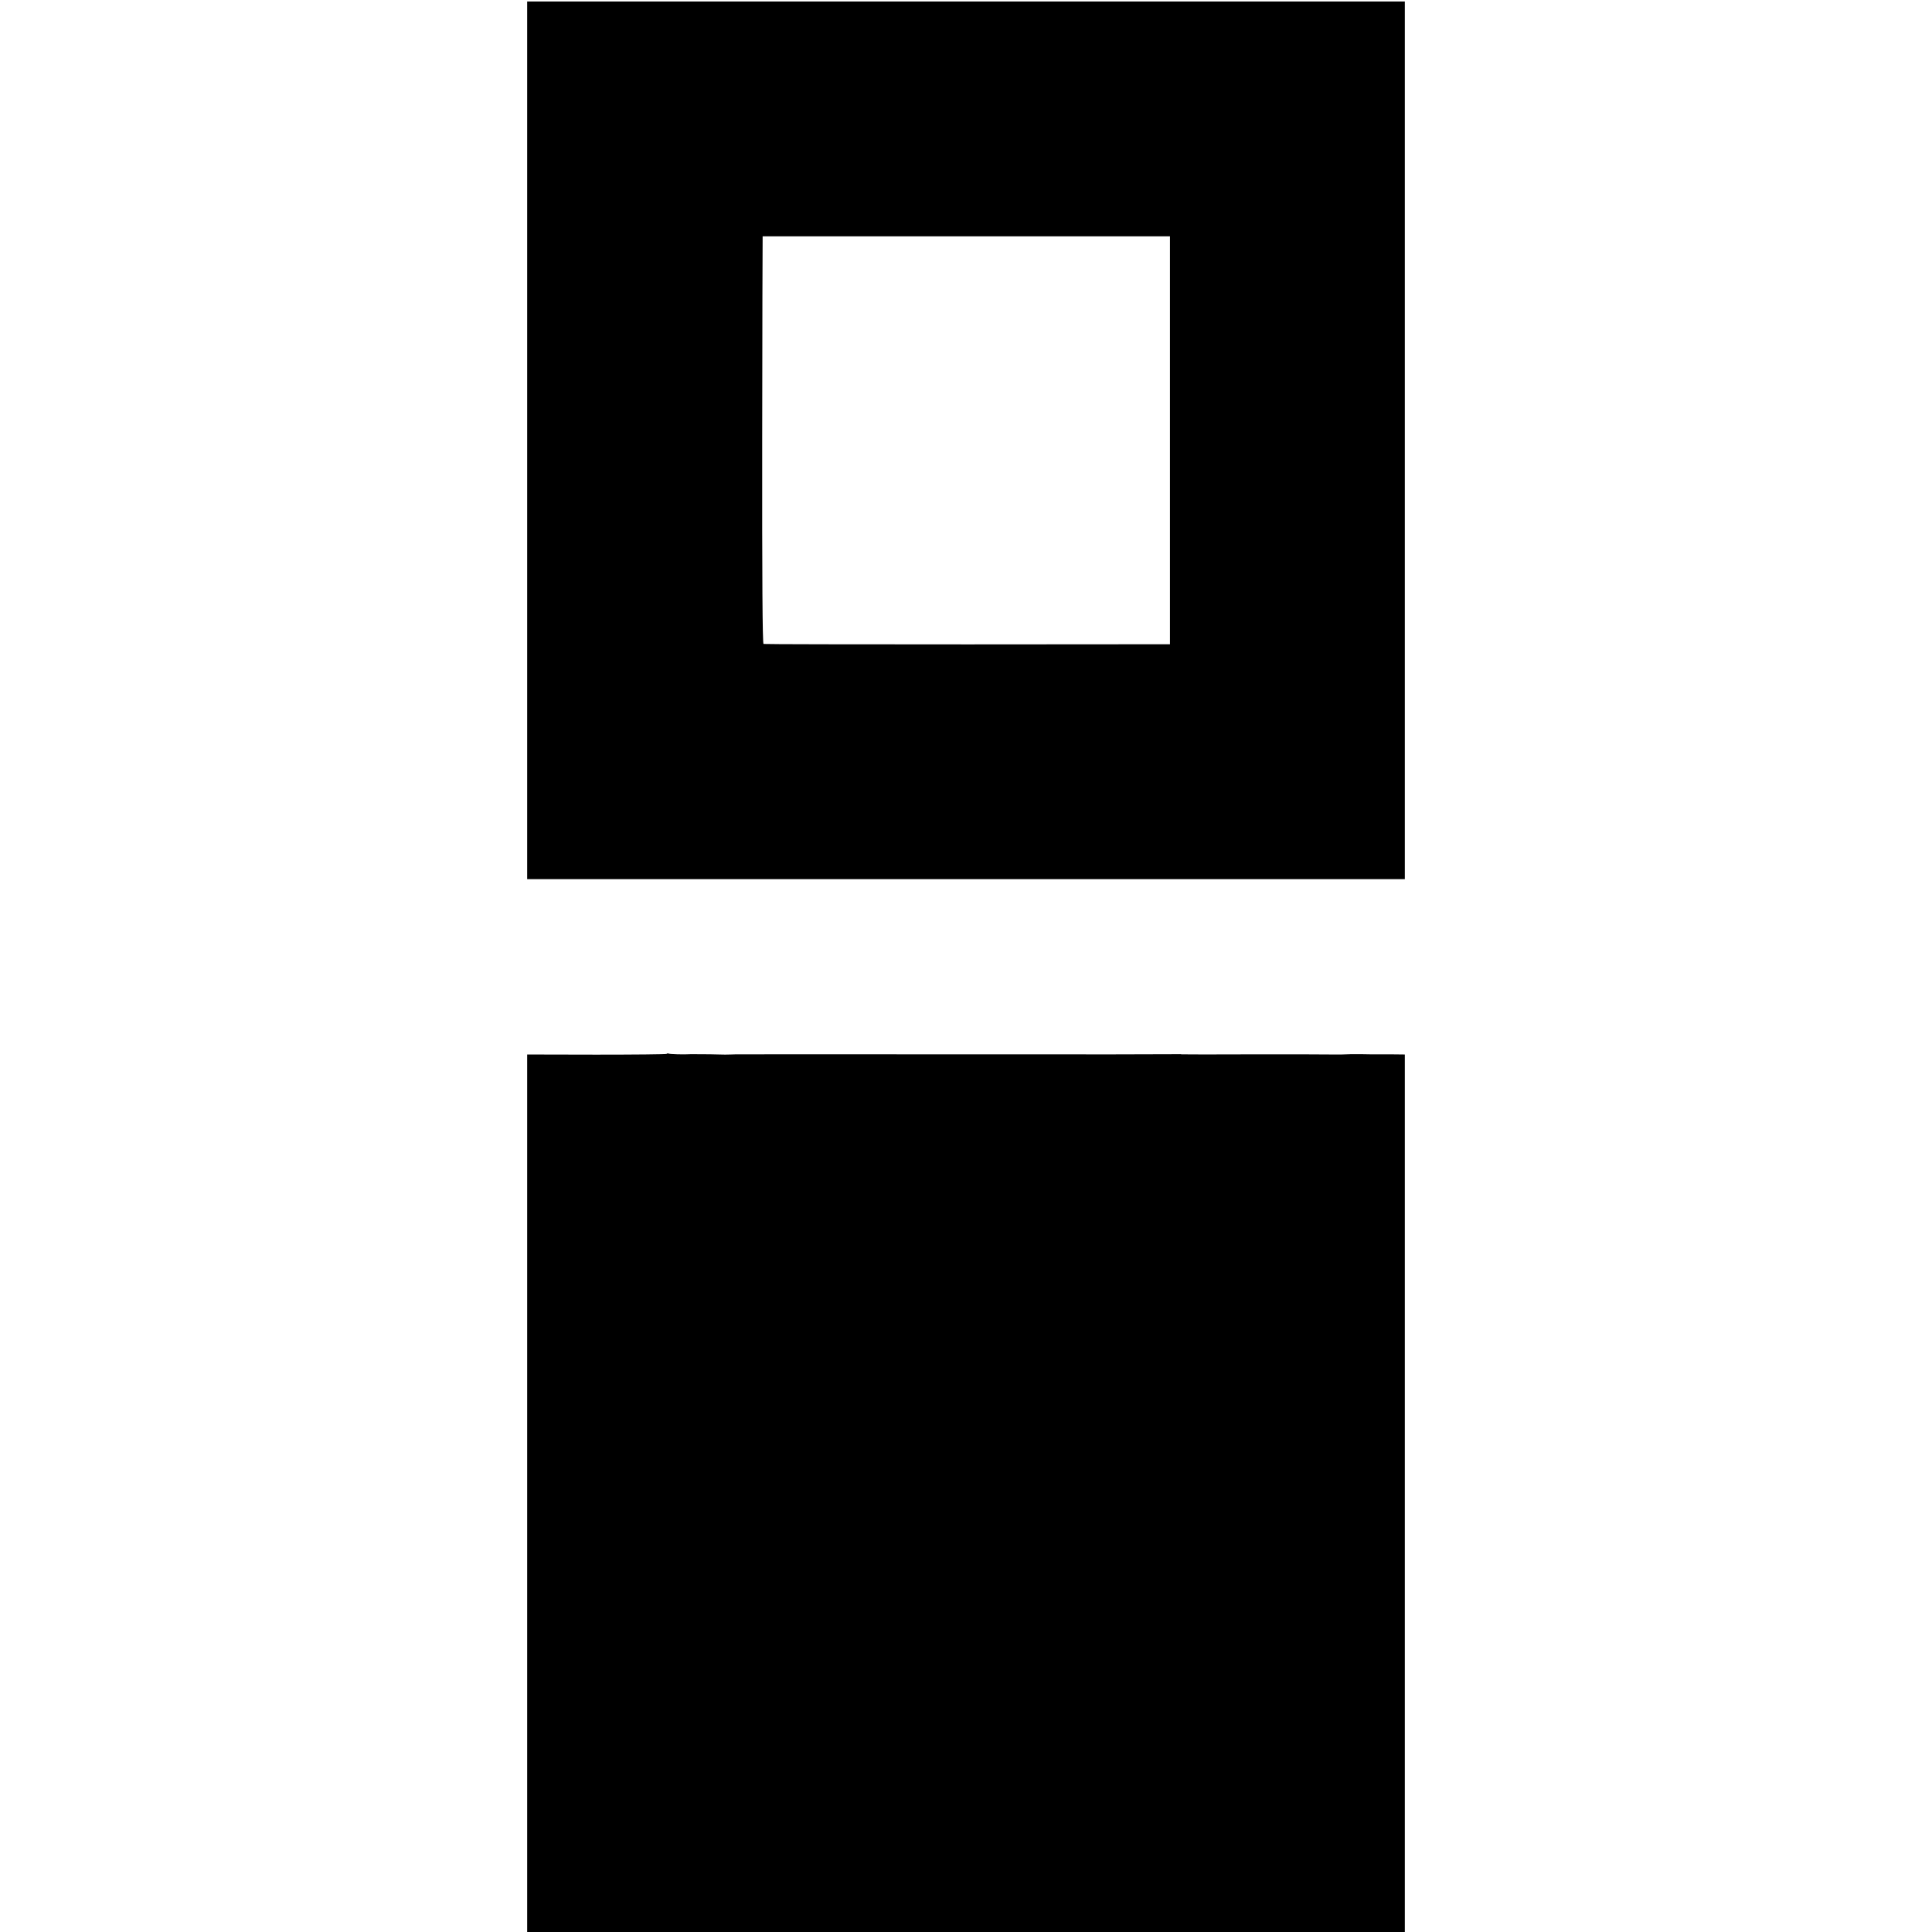
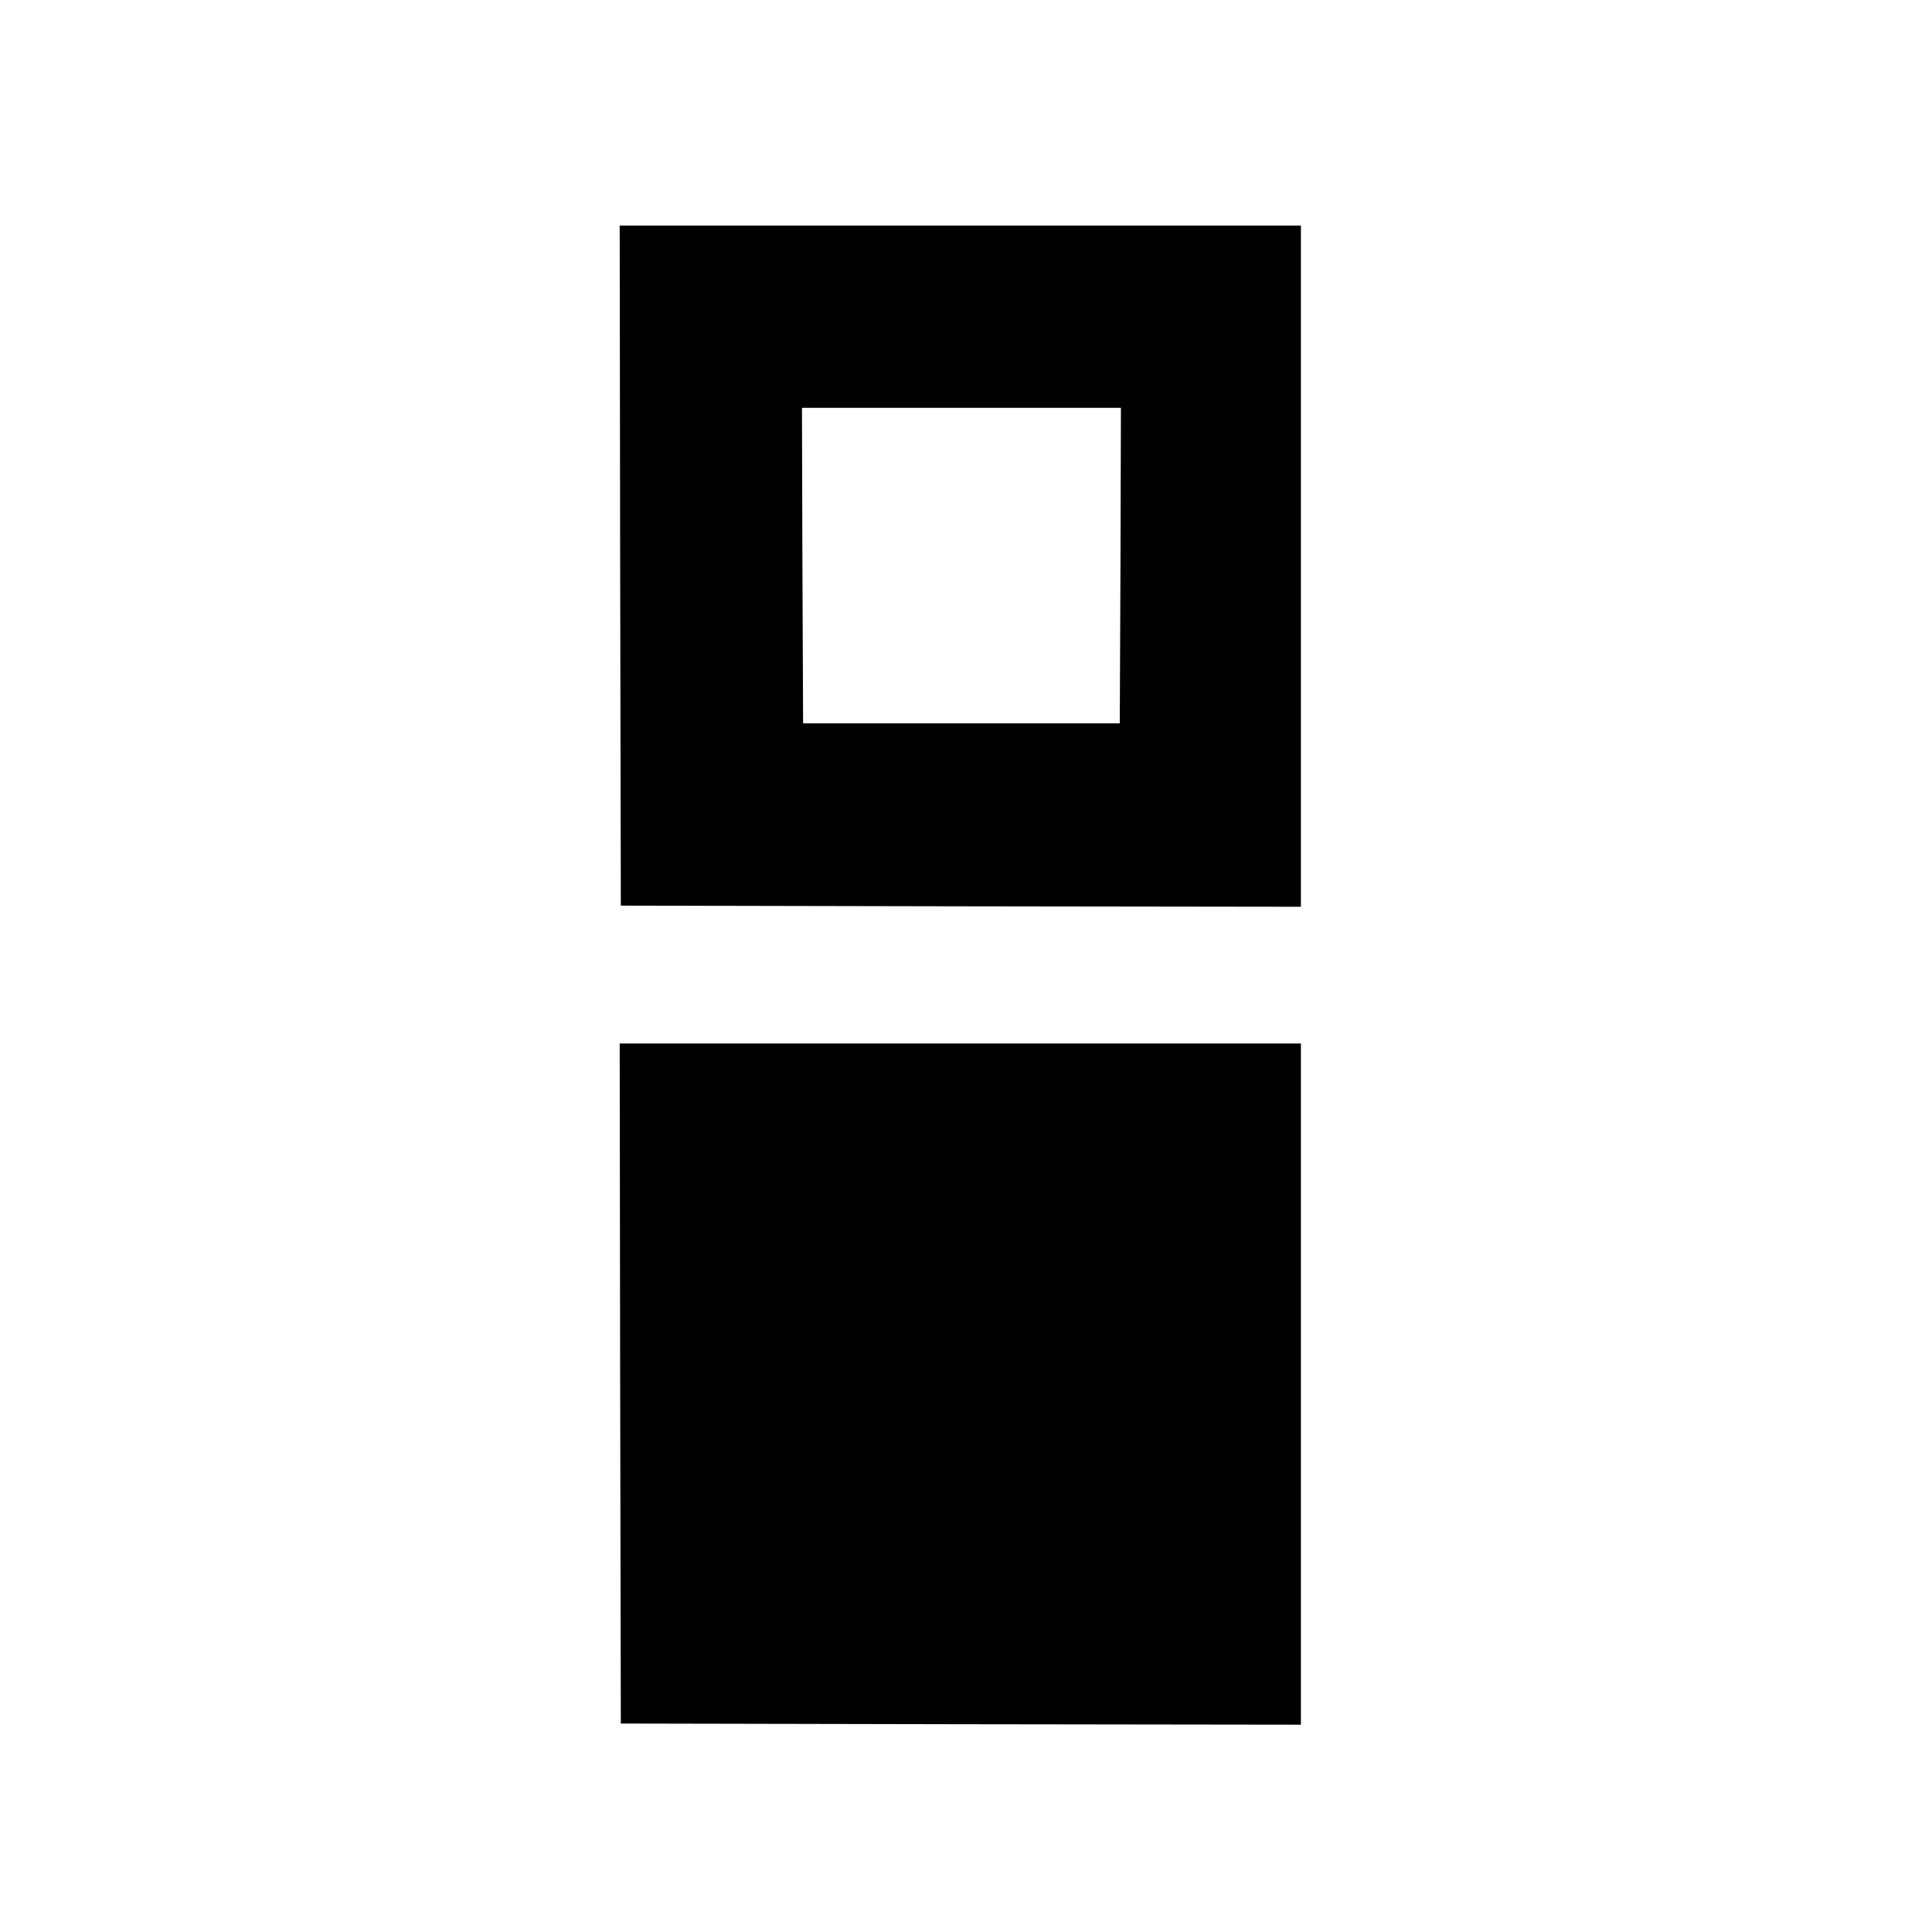
- <svg xmlns="http://www.w3.org/2000/svg" version="1.0" width="1312pt" height="1312pt" viewBox="0 0 1312 1312" preserveAspectRatio="xMidYMid meet">
-   <g transform="translate(0,1312) scale(0.1,-0.1)" fill="#000000" stroke="none">
-     <path d="M3580 10130 l0 -2980 2980 0 2980 0 0 2980 0 2980 -2980 0 -2980 0 0 -2980z m4365 0 l0 -1385 -1375 -1 c-756 0 -1380 1 -1385 3 -7 2 -10 448 -9 1386 1 760 2 1382 3 1382 0 0 623 0 1384 0 l1382 0 0 -1385z" />
-     <path d="M4527 5963 c-4 -3 -218 -5 -477 -5 l-470 1 0 -2980 0 -2979 2980 0 2980 0 0 2980 0 2979 -92 1 c-51 0 -102 0 -113 0 -11 0 -49 0 -85 1 -36 0 -71 0 -77 0 -41 -2 -93 -3 -128 -2 -22 1 -258 1 -525 1 -267 -1 -490 -1 -495 0 -6 1 -14 2 -20 1 -5 -1 -678 -2 -1495 -1 -817 0 -1491 1 -1497 0 -7 0 -30 0 -50 -1 -21 -1 -56 -1 -78 0 -62 2 -178 2 -195 2 -48 -3 -143 0 -149 4 -5 2 -11 2 -14 -2z" />
+ <svg xmlns="http://www.w3.org/2000/svg" version="1.0" width="848pt" height="848pt" viewBox="0 0 848 848" preserveAspectRatio="xMidYMid meet">
+   <g transform="translate(0,848) scale(0.1,-0.1)" fill="#000000" stroke="none">
+     <path d="M2722 5998 l3 -1493 1493 -3 1492 -2 0 1495 0 1495 -1495 0 -1495 0 2 -1492z m2196 0 l-3 -693 -695 0 -695 0 -3 693 -2 692 700 0 700 0 -2 -692z" />
+     <path d="M2722 2408 l3 -1493 1493 -3 1492 -2 0 1495 0 1495 -1495 0 -1495 0 2 -1492z" />
  </g>
</svg>
